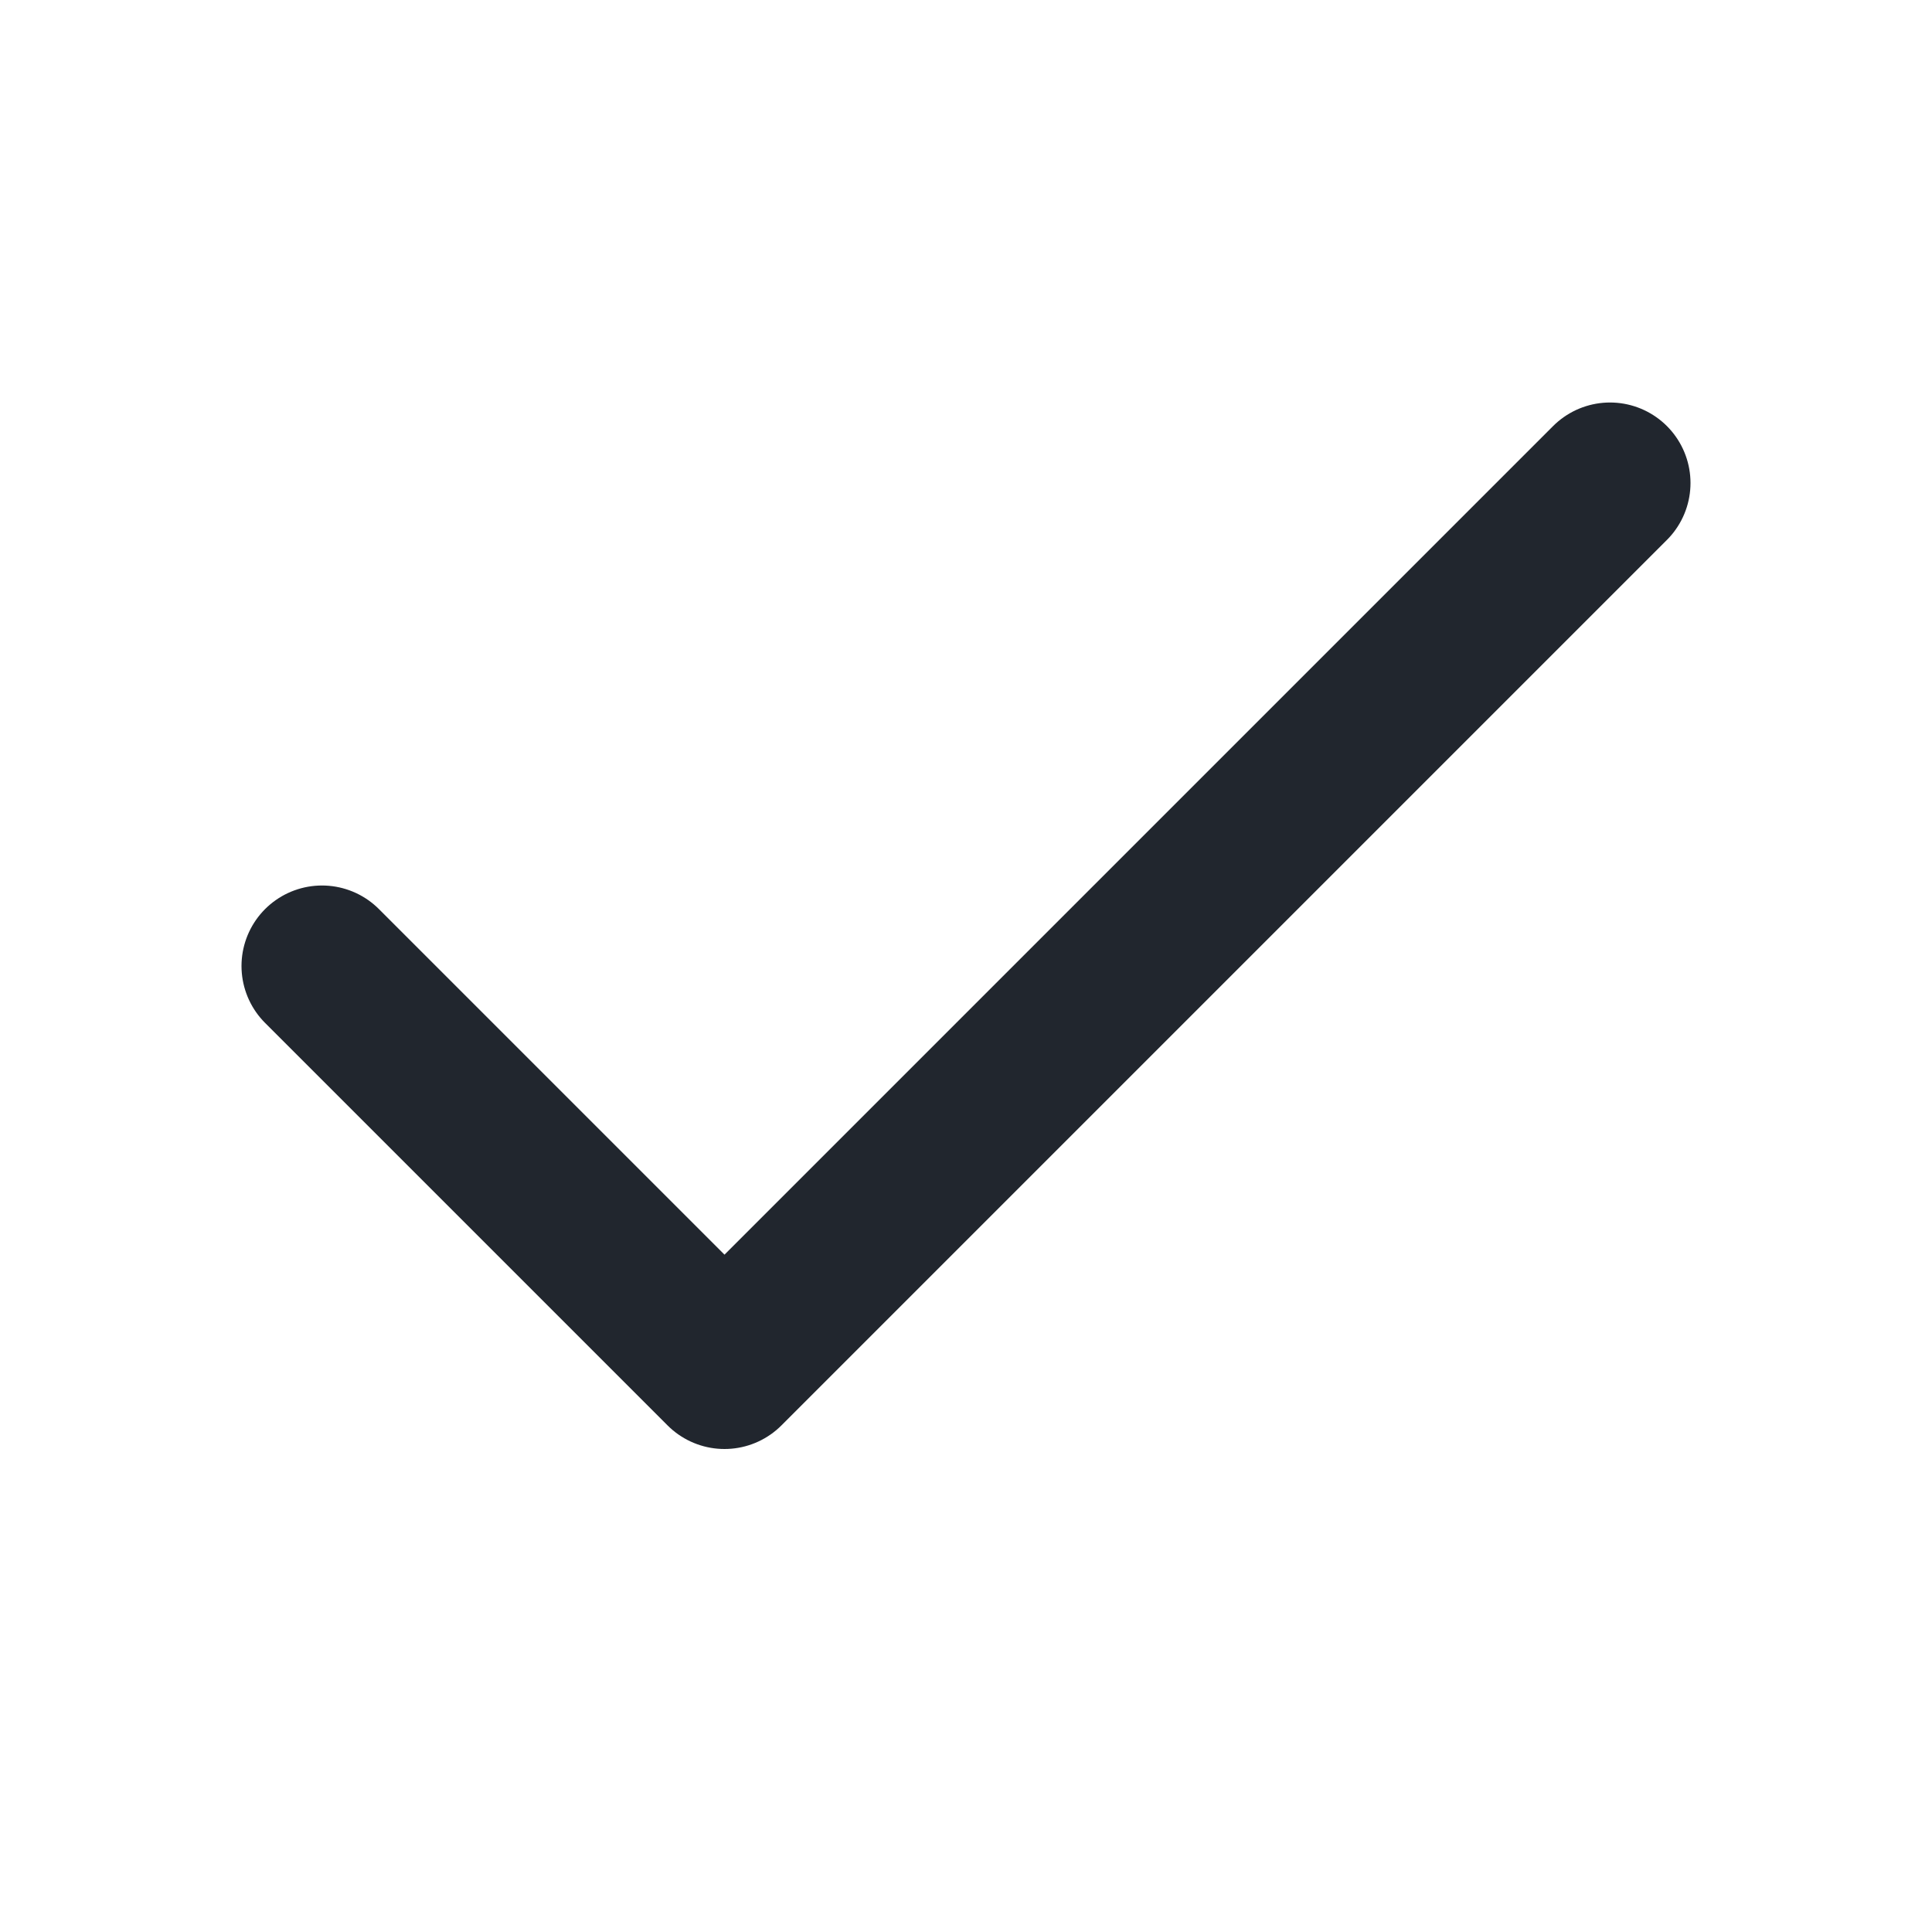
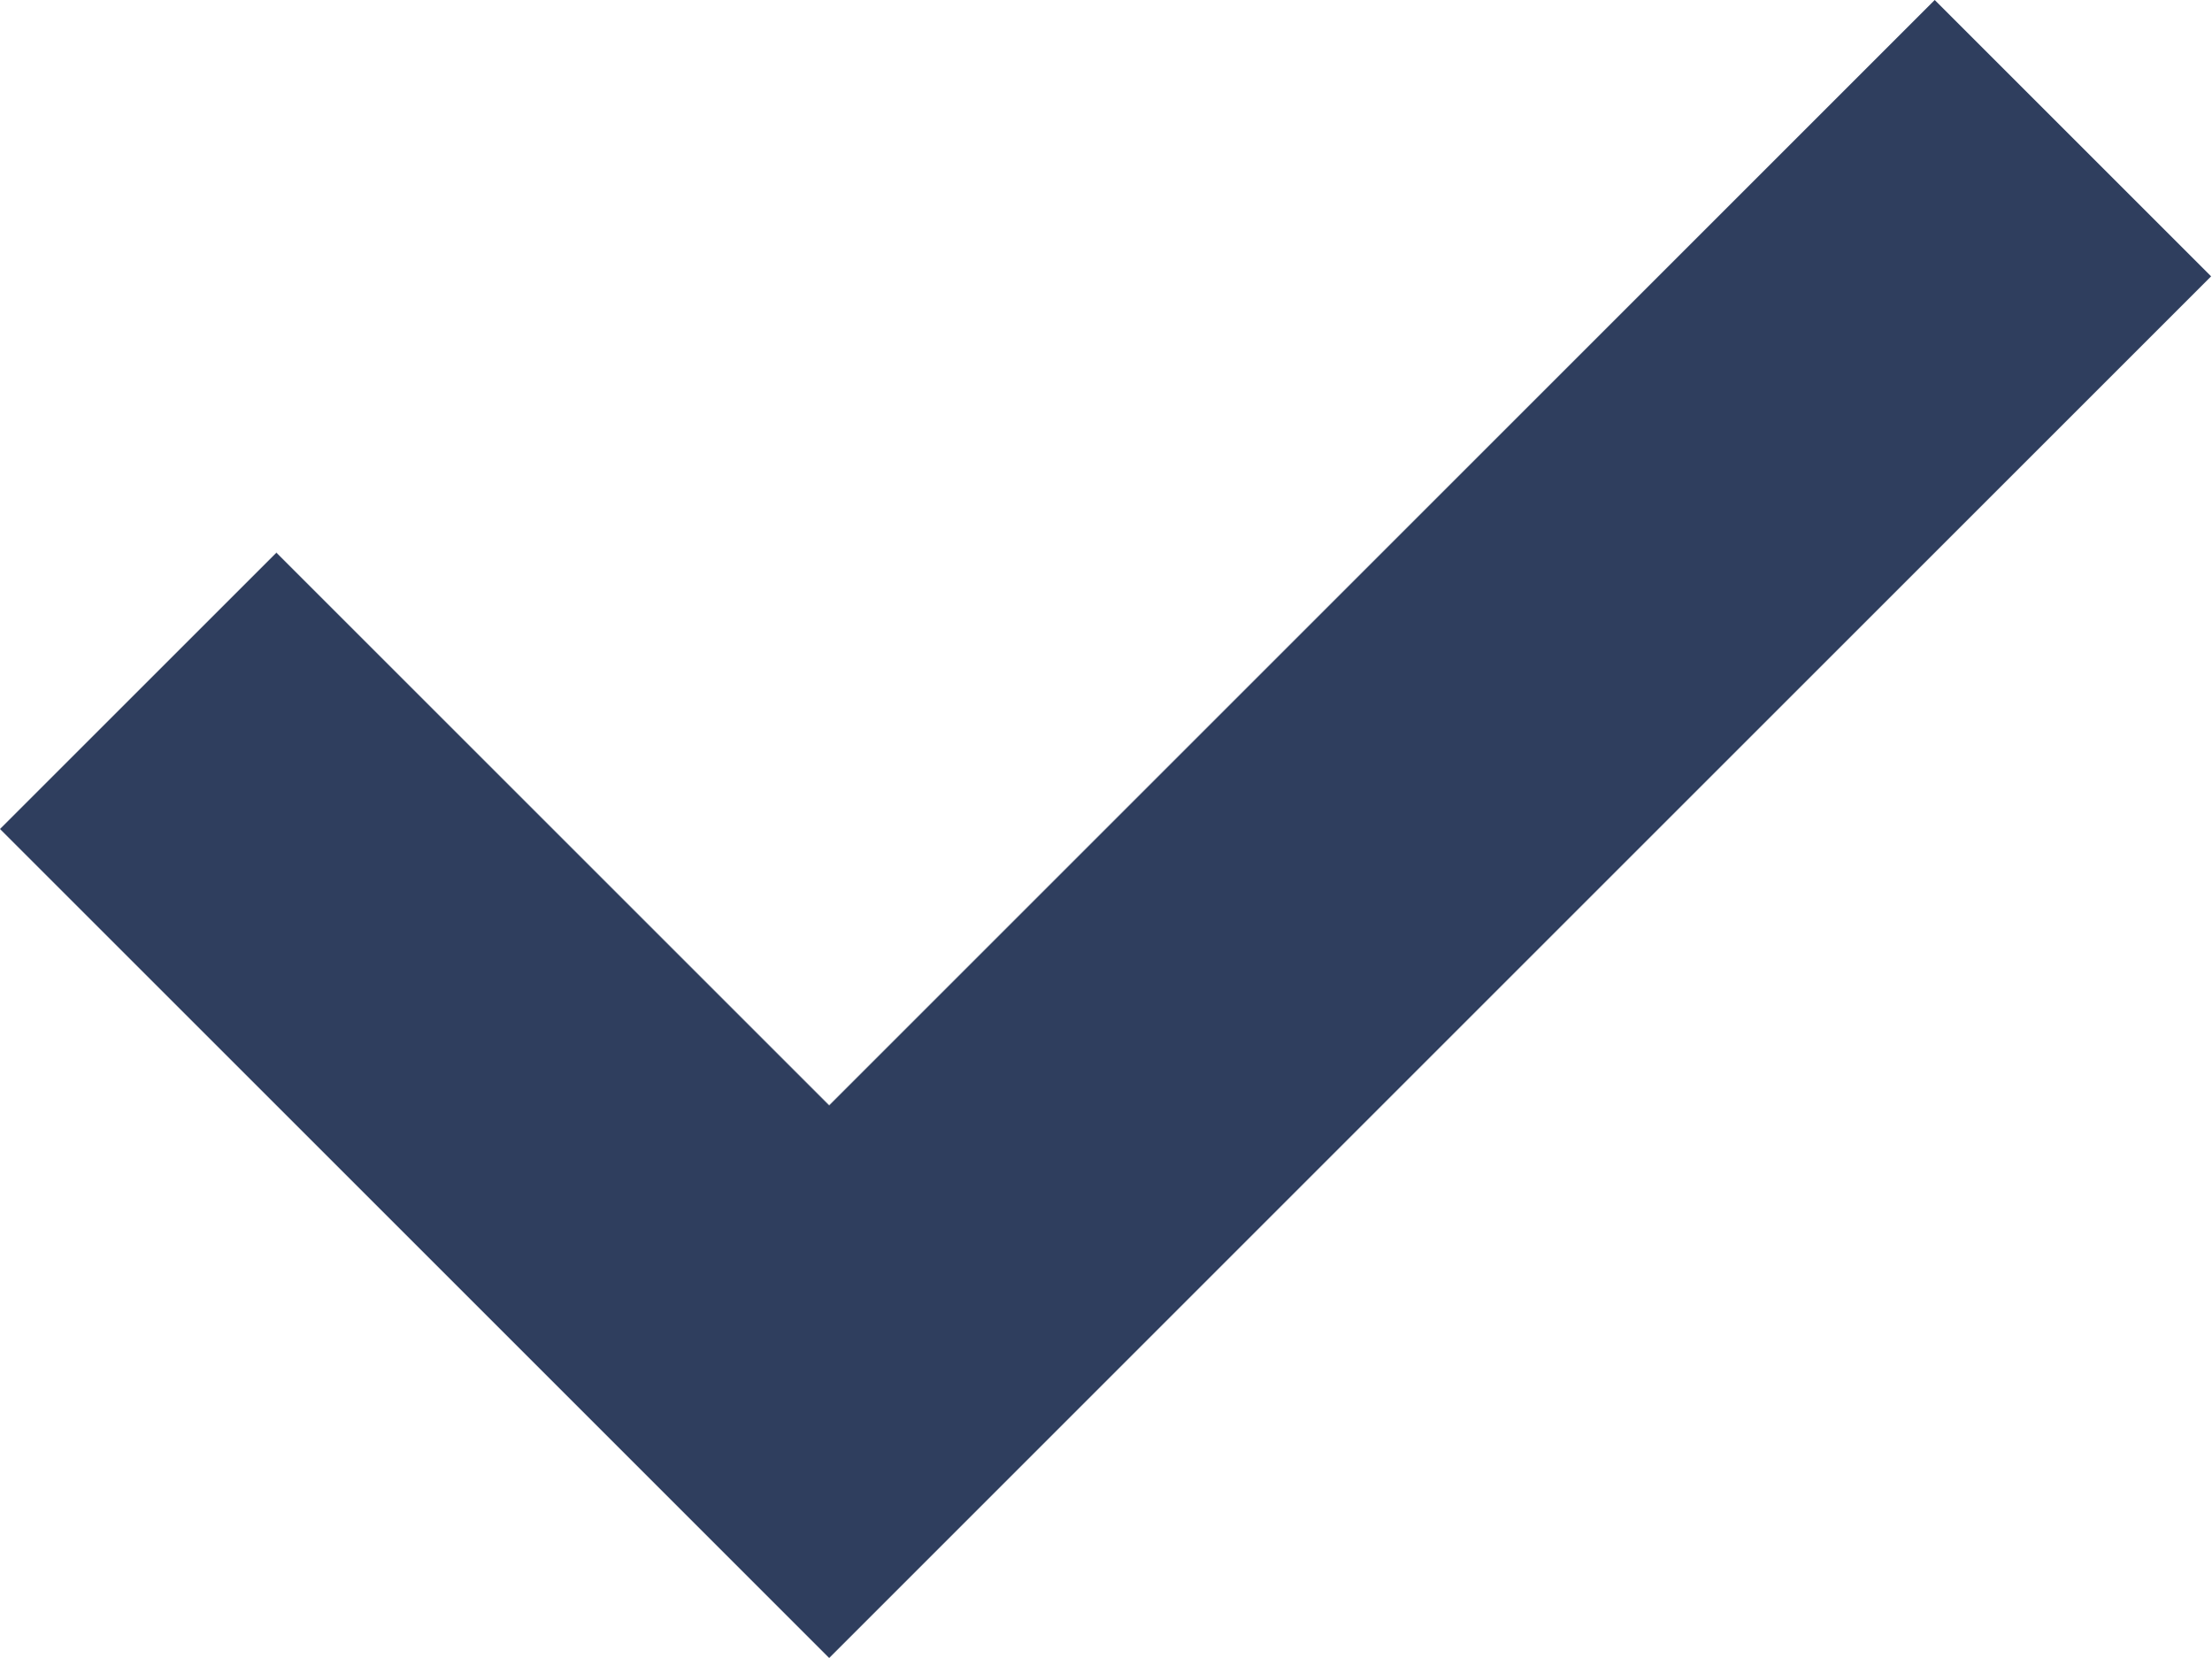
- <svg xmlns="http://www.w3.org/2000/svg" width="24" height="24" viewBox="0 0 24 24" fill="none">
-   <path d="M20 6L9 17L4 12" stroke="#21262E" stroke-width="2" stroke-linecap="round" stroke-linejoin="round" />
+ <svg xmlns="http://www.w3.org/2000/svg" width="18.856" height="14.142" viewBox="0 0 18.856 14.142" fill="none" version="1.1" id="svg1">
+   <defs id="defs1" />
+   <path d="M 7.071,14.142 18.856,2.357 16.499,0 7.071,9.428 2.357,4.714 0,7.071 Z" style="fill:#2f3e5e;fill-opacity:1" id="path1" />
</svg>
